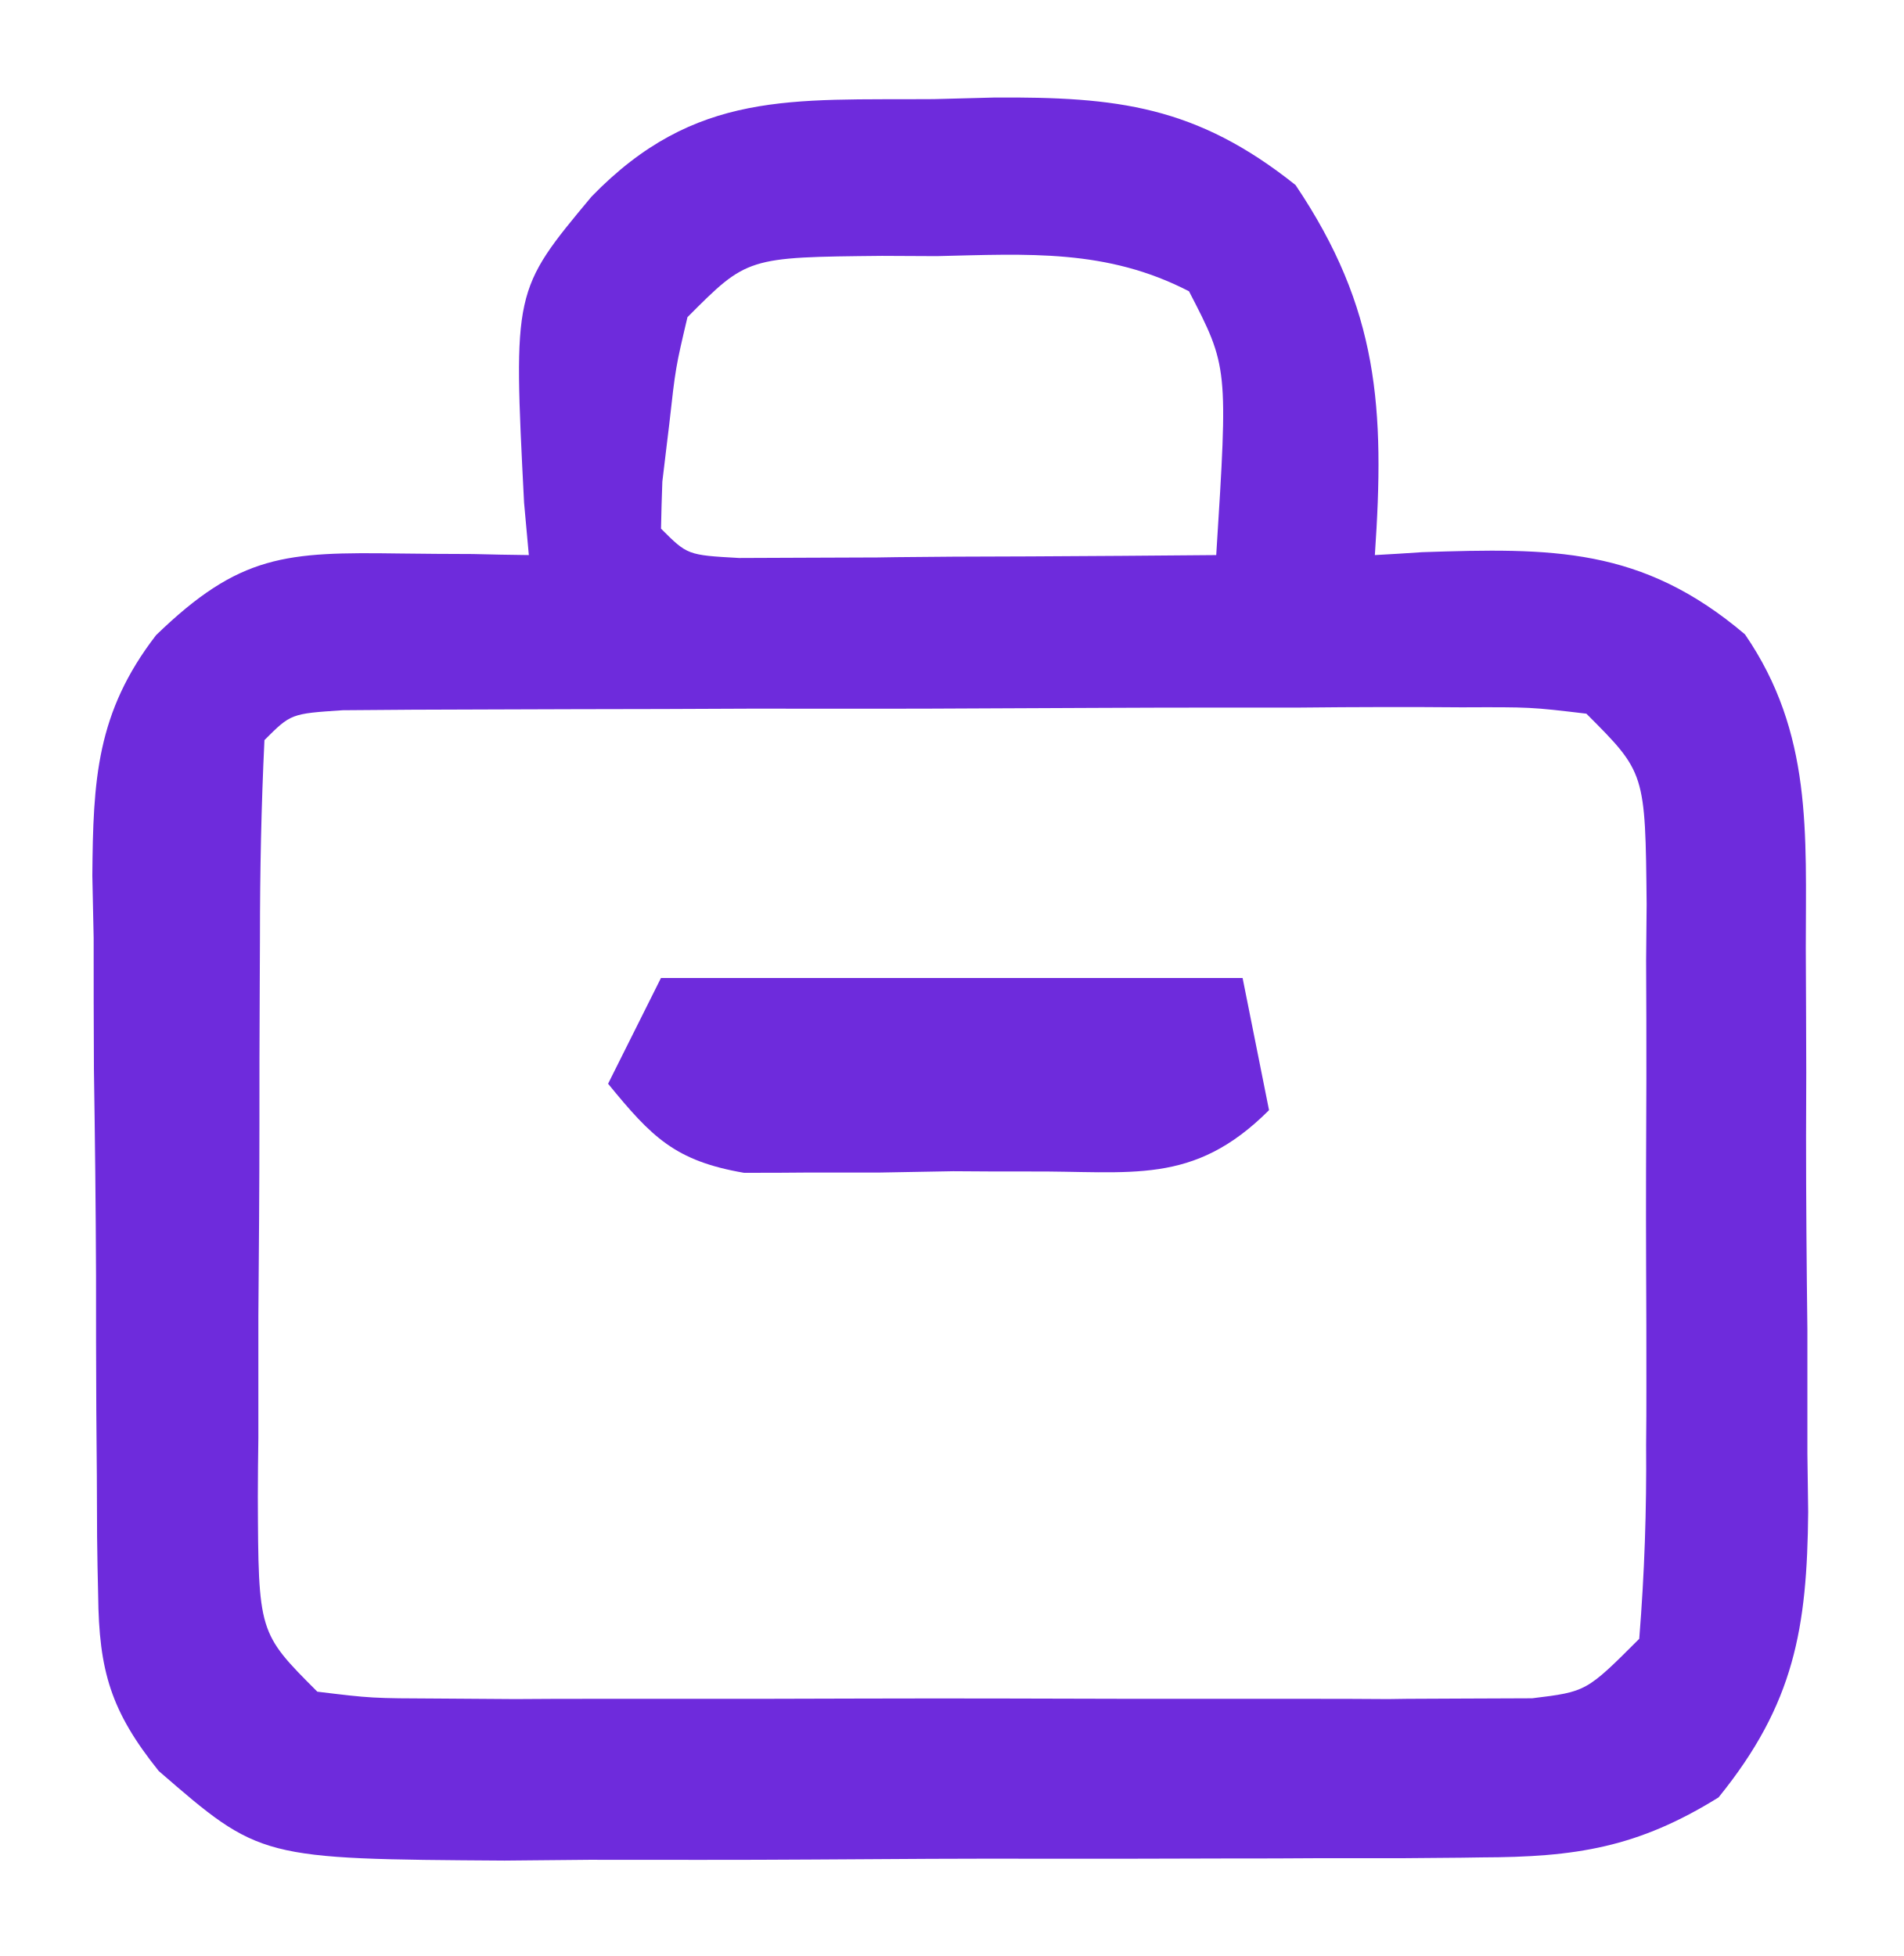
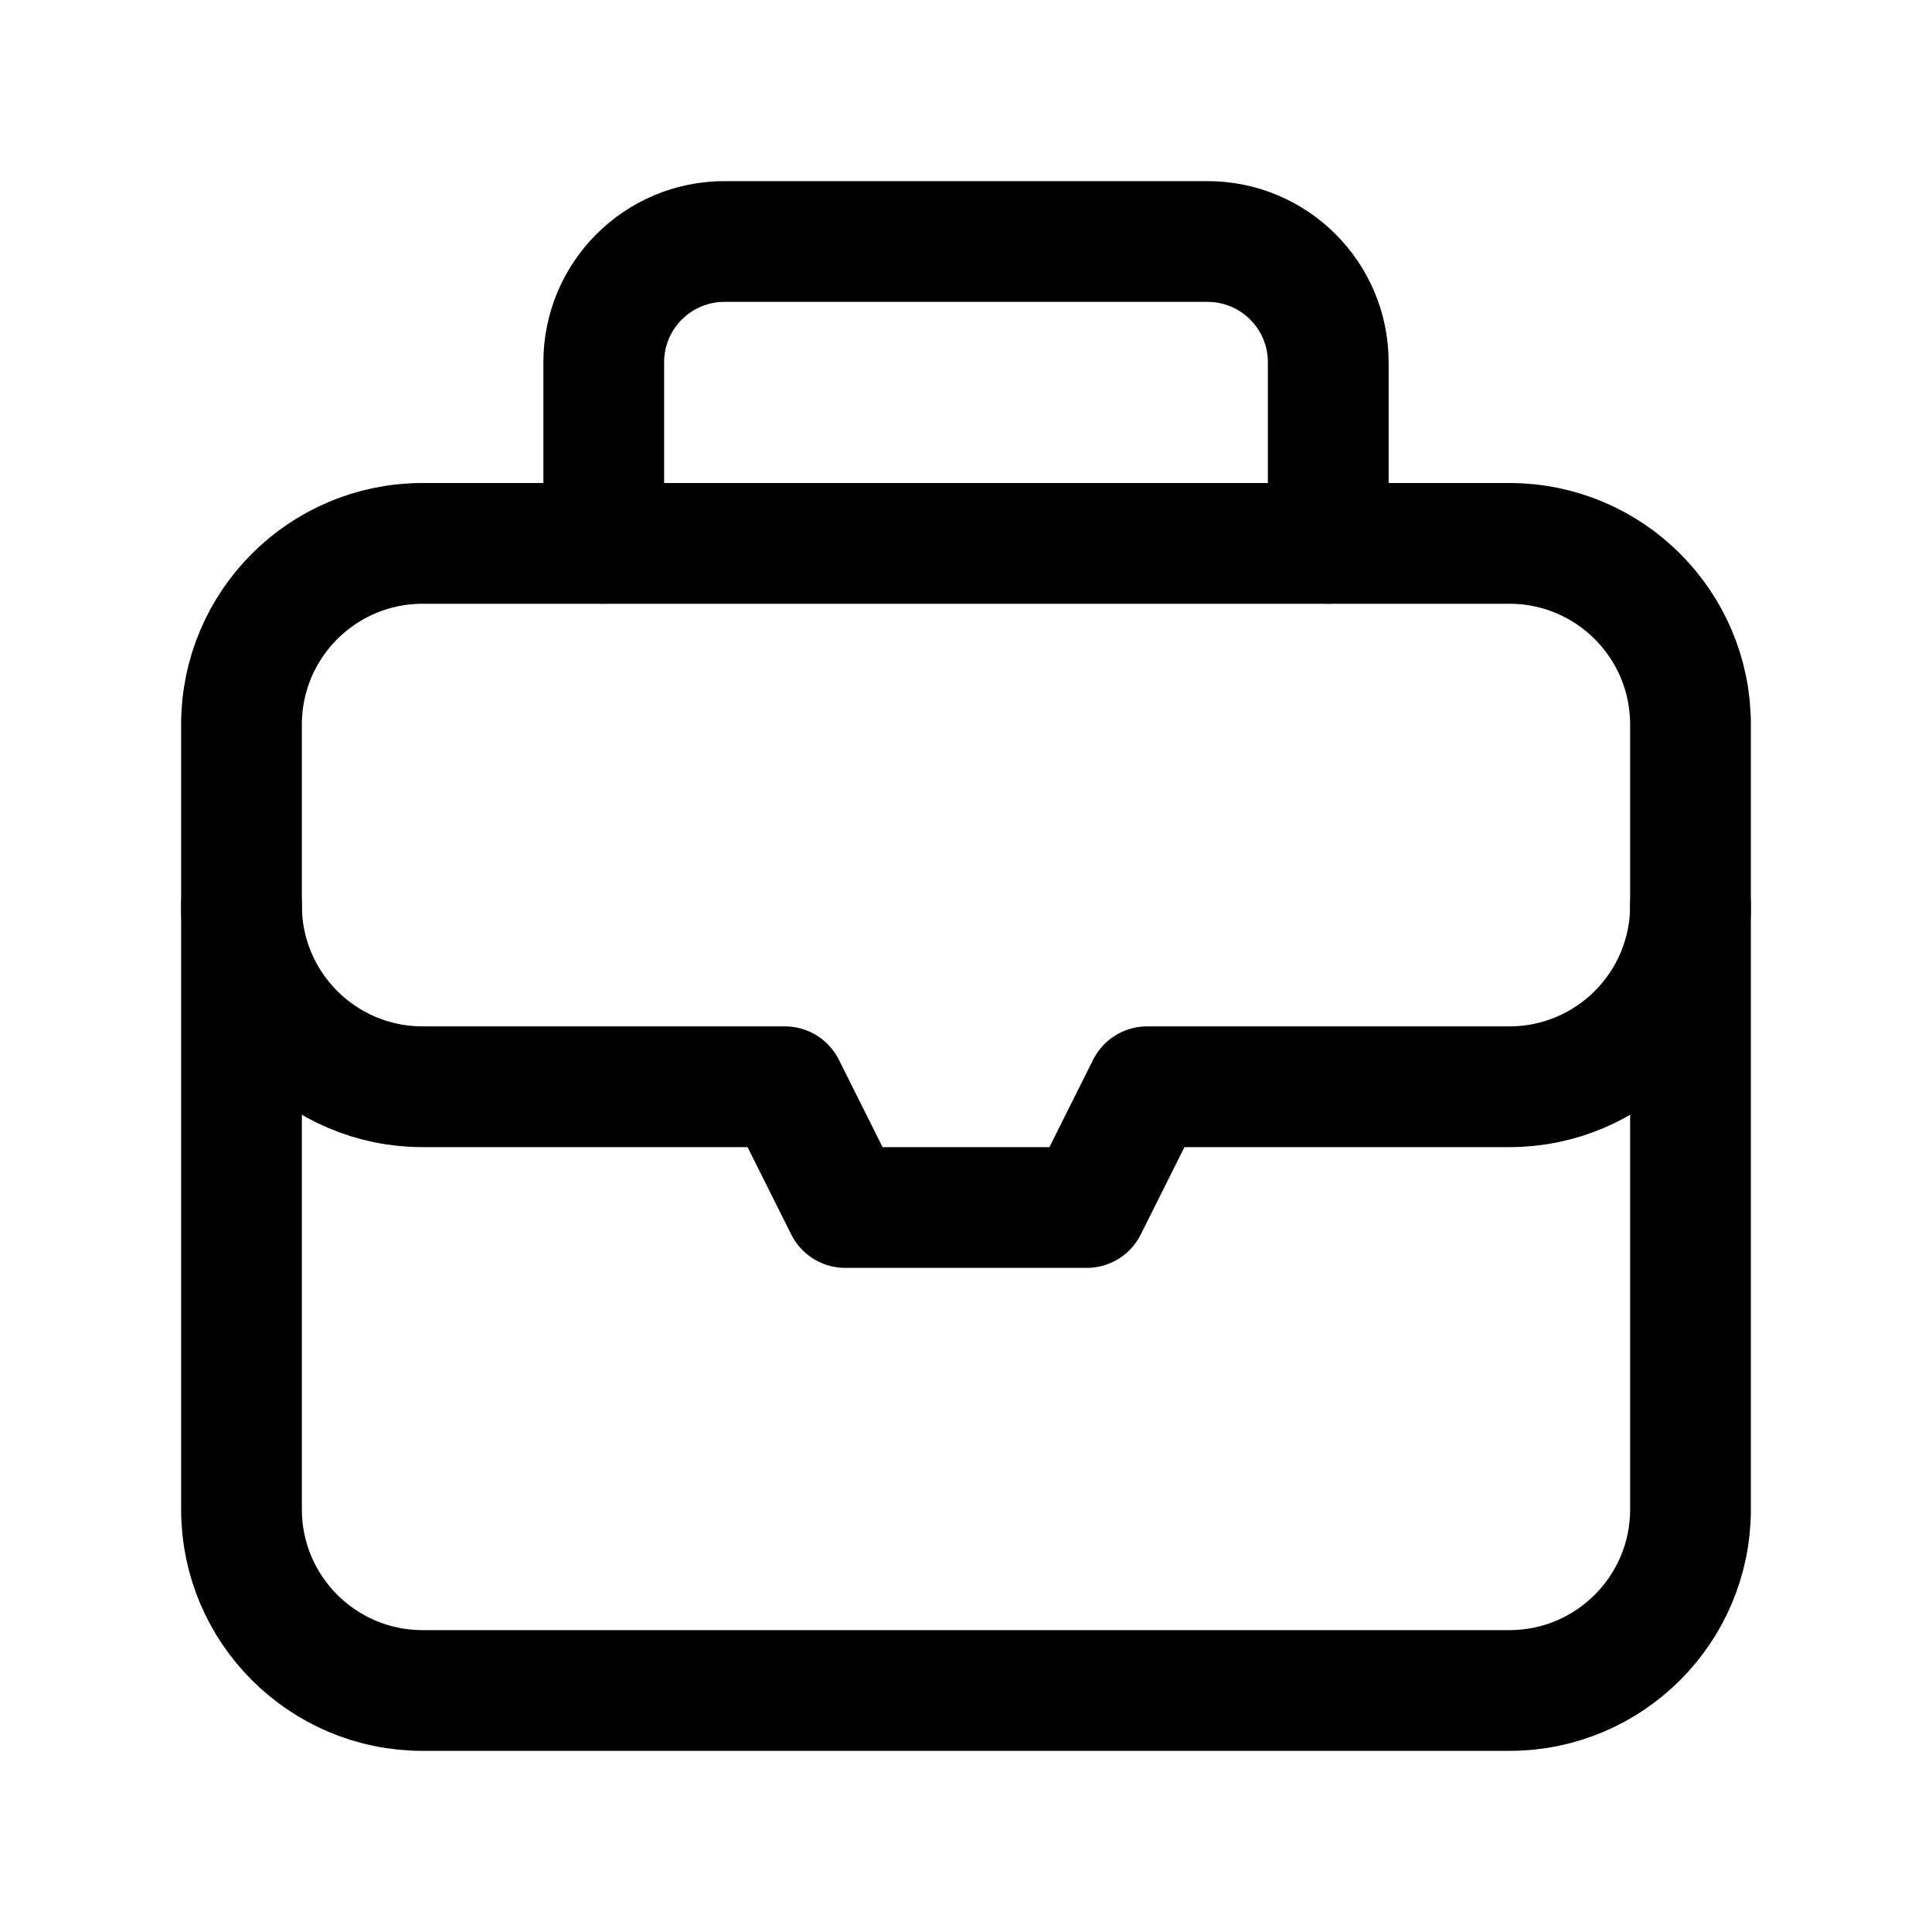
- <svg xmlns="http://www.w3.org/2000/svg" viewBox="0 0 72 74">
-   <path d="M0 0 C0.76 -0.02 1.52 -0.04 2.3 -0.06 C6.93 -0.09 9.93 0.25 13.69 3.25 C16.84 7.93 17.07 11.7 16.69 17.25 C17.28 17.22 17.87 17.18 18.48 17.14 C23.38 16.98 26.78 16.93 30.69 20.25 C33.25 23.98 32.99 27.77 32.99 32.12 C32.99 32.88 33 33.64 33 34.42 C33.01 36.02 33.01 37.63 33 39.23 C33 41.68 33.02 44.12 33.05 46.56 C33.05 48.12 33.05 49.69 33.05 51.25 C33.06 51.97 33.07 52.7 33.08 53.45 C33.04 57.84 32.56 60.71 29.69 64.25 C26.63 66.15 24.29 66.51 20.72 66.52 C20.23 66.53 20.23 66.53 17.74 66.55 C16.68 66.55 15.62 66.55 14.54 66.55 C13.44 66.56 12.35 66.56 11.23 66.56 C8.92 66.57 6.61 66.57 4.3 66.57 C1.35 66.56 -1.6 66.58 -4.55 66.6 C-7.38 66.62 -10.2 66.61 -13.03 66.61 C-14.08 66.62 -15.14 66.63 -16.23 66.64 C-25.47 66.58 -25.47 66.58 -29.31 63.25 C-31.12 60.99 -31.57 59.47 -31.6 56.59 C-31.62 55.87 -31.63 55.14 -31.64 54.4 C-31.64 53.62 -31.65 52.84 -31.65 52.04 C-31.66 51.23 -31.66 50.43 -31.67 49.6 C-31.68 47.9 -31.68 46.19 -31.68 44.49 C-31.69 41.89 -31.72 39.29 -31.76 36.7 C-31.77 35.04 -31.77 33.38 -31.77 31.73 C-31.79 30.95 -31.8 30.18 -31.82 29.38 C-31.79 25.76 -31.67 23.21 -29.41 20.28 C-26.24 17.21 -24.5 17.13 -20.19 17.19 C-19.28 17.2 -18.37 17.21 -17.43 17.21 C-16.73 17.23 -16.03 17.24 -15.31 17.25 C-15.37 16.6 -15.43 15.95 -15.49 15.27 C-15.9 7.24 -15.9 7.24 -12.94 3.69 C-9.02 -0.35 -5.35 0.04 0 0 Z M-9.31 8.25 C-9.76 10.16 -9.76 10.16 -10 12.31 C-10.09 13.03 -10.17 13.74 -10.26 14.47 C-10.28 15.06 -10.3 15.65 -10.31 16.25 C-9.31 17.25 -9.31 17.25 -7.36 17.36 C-6.95 17.36 -6.95 17.36 -4.84 17.35 C-4.39 17.35 -4.39 17.35 -2.12 17.34 C-1.64 17.33 -1.64 17.33 0.75 17.31 C1.7 17.31 2.65 17.3 3.63 17.3 C5.98 17.29 8.33 17.27 10.69 17.25 C11.14 10.13 11.14 10.13 9.66 7.27 C6.55 5.66 3.57 5.86 0.12 5.94 C-0.22 5.94 -0.22 5.94 -1.95 5.93 C-7.05 5.98 -7.05 5.98 -9.31 8.25 Z M-25.31 24.25 C-25.43 26.75 -25.48 29.22 -25.48 31.71 C-25.48 32.46 -25.49 33.21 -25.49 33.98 C-25.5 35.57 -25.5 37.16 -25.5 38.74 C-25.5 41.17 -25.52 43.61 -25.54 46.04 C-25.54 47.58 -25.54 49.11 -25.54 50.65 C-25.55 51.38 -25.56 52.11 -25.56 52.87 C-25.54 58.02 -25.54 58.02 -23.31 60.25 C-21.26 60.5 -21.26 60.5 -18.71 60.51 C-17.76 60.52 -16.8 60.52 -15.82 60.53 C-14.79 60.52 -13.75 60.52 -12.69 60.52 C-12.16 60.52 -12.16 60.52 -9.48 60.52 C-7.24 60.52 -5 60.52 -2.76 60.51 C0.67 60.5 4.11 60.51 7.55 60.52 C9.72 60.52 11.89 60.52 14.06 60.52 C15.1 60.52 16.13 60.52 17.19 60.53 C17.67 60.52 17.67 60.52 20.09 60.51 C20.51 60.51 20.51 60.51 22.64 60.5 C24.69 60.25 24.69 60.25 26.69 58.25 C26.89 55.76 26.97 53.39 26.95 50.91 C26.96 50.18 26.96 49.46 26.96 48.71 C26.96 47.18 26.96 45.64 26.95 44.11 C26.94 41.76 26.95 39.41 26.96 37.06 C26.96 35.57 26.96 34.08 26.95 32.59 C26.96 31.89 26.96 31.18 26.97 30.46 C26.92 25.48 26.92 25.48 24.69 23.25 C22.59 23 22.59 23 19.98 23.01 C19 23 18.02 23 17.02 23 C15.96 23 14.9 23.01 13.81 23.02 C13.27 23.02 13.27 23.02 10.53 23.02 C7.65 23.02 4.77 23.04 1.89 23.05 C-1.04 23.07 -3.97 23.06 -6.9 23.06 C-9.13 23.07 -11.35 23.08 -13.57 23.08 C-14.1 23.08 -14.1 23.08 -16.78 23.09 C-17.27 23.09 -17.27 23.09 -19.73 23.1 C-20.59 23.11 -21.46 23.11 -22.35 23.12 C-24.31 23.25 -24.31 23.25 -25.31 24.25 Z " fill="#6E2BDC" transform="translate(35.3125,3.75)" />
-   <path d="M0 0 C7.26 0 14.52 0 22 0 C22.33 1.65 22.66 3.3 23 5 C20.12 7.88 17.79 7.29 13.86 7.32 C12.94 7.32 12.01 7.32 11.06 7.31 C10.6 7.32 10.6 7.32 8.28 7.36 C7.83 7.36 7.83 7.36 5.6 7.36 C4.79 7.37 3.98 7.37 3.14 7.37 C0.53 6.92 -0.35 6.02 -2 4 C-1.34 2.68 -0.68 1.36 0 0 Z " fill="#6E2BDC" transform="translate(25,37)" />
+ <svg xmlns="http://www.w3.org/2000/svg" viewBox="0 0 32 32" fill="none" stroke="currentColor" stroke-width="2" stroke-linecap="round" stroke-linejoin="round">
+   <rect x="4" y="9" width="24" height="19" rx="3" />
+   <path d="M10 9V6a2 2 0 0 1 2-2h8a2 2 0 0 1 2 2v3M4 15a3 3 0 0 0 3 3h6l1 2h4l1-2h6a3 3 0 0 0 3-3" />
</svg>
